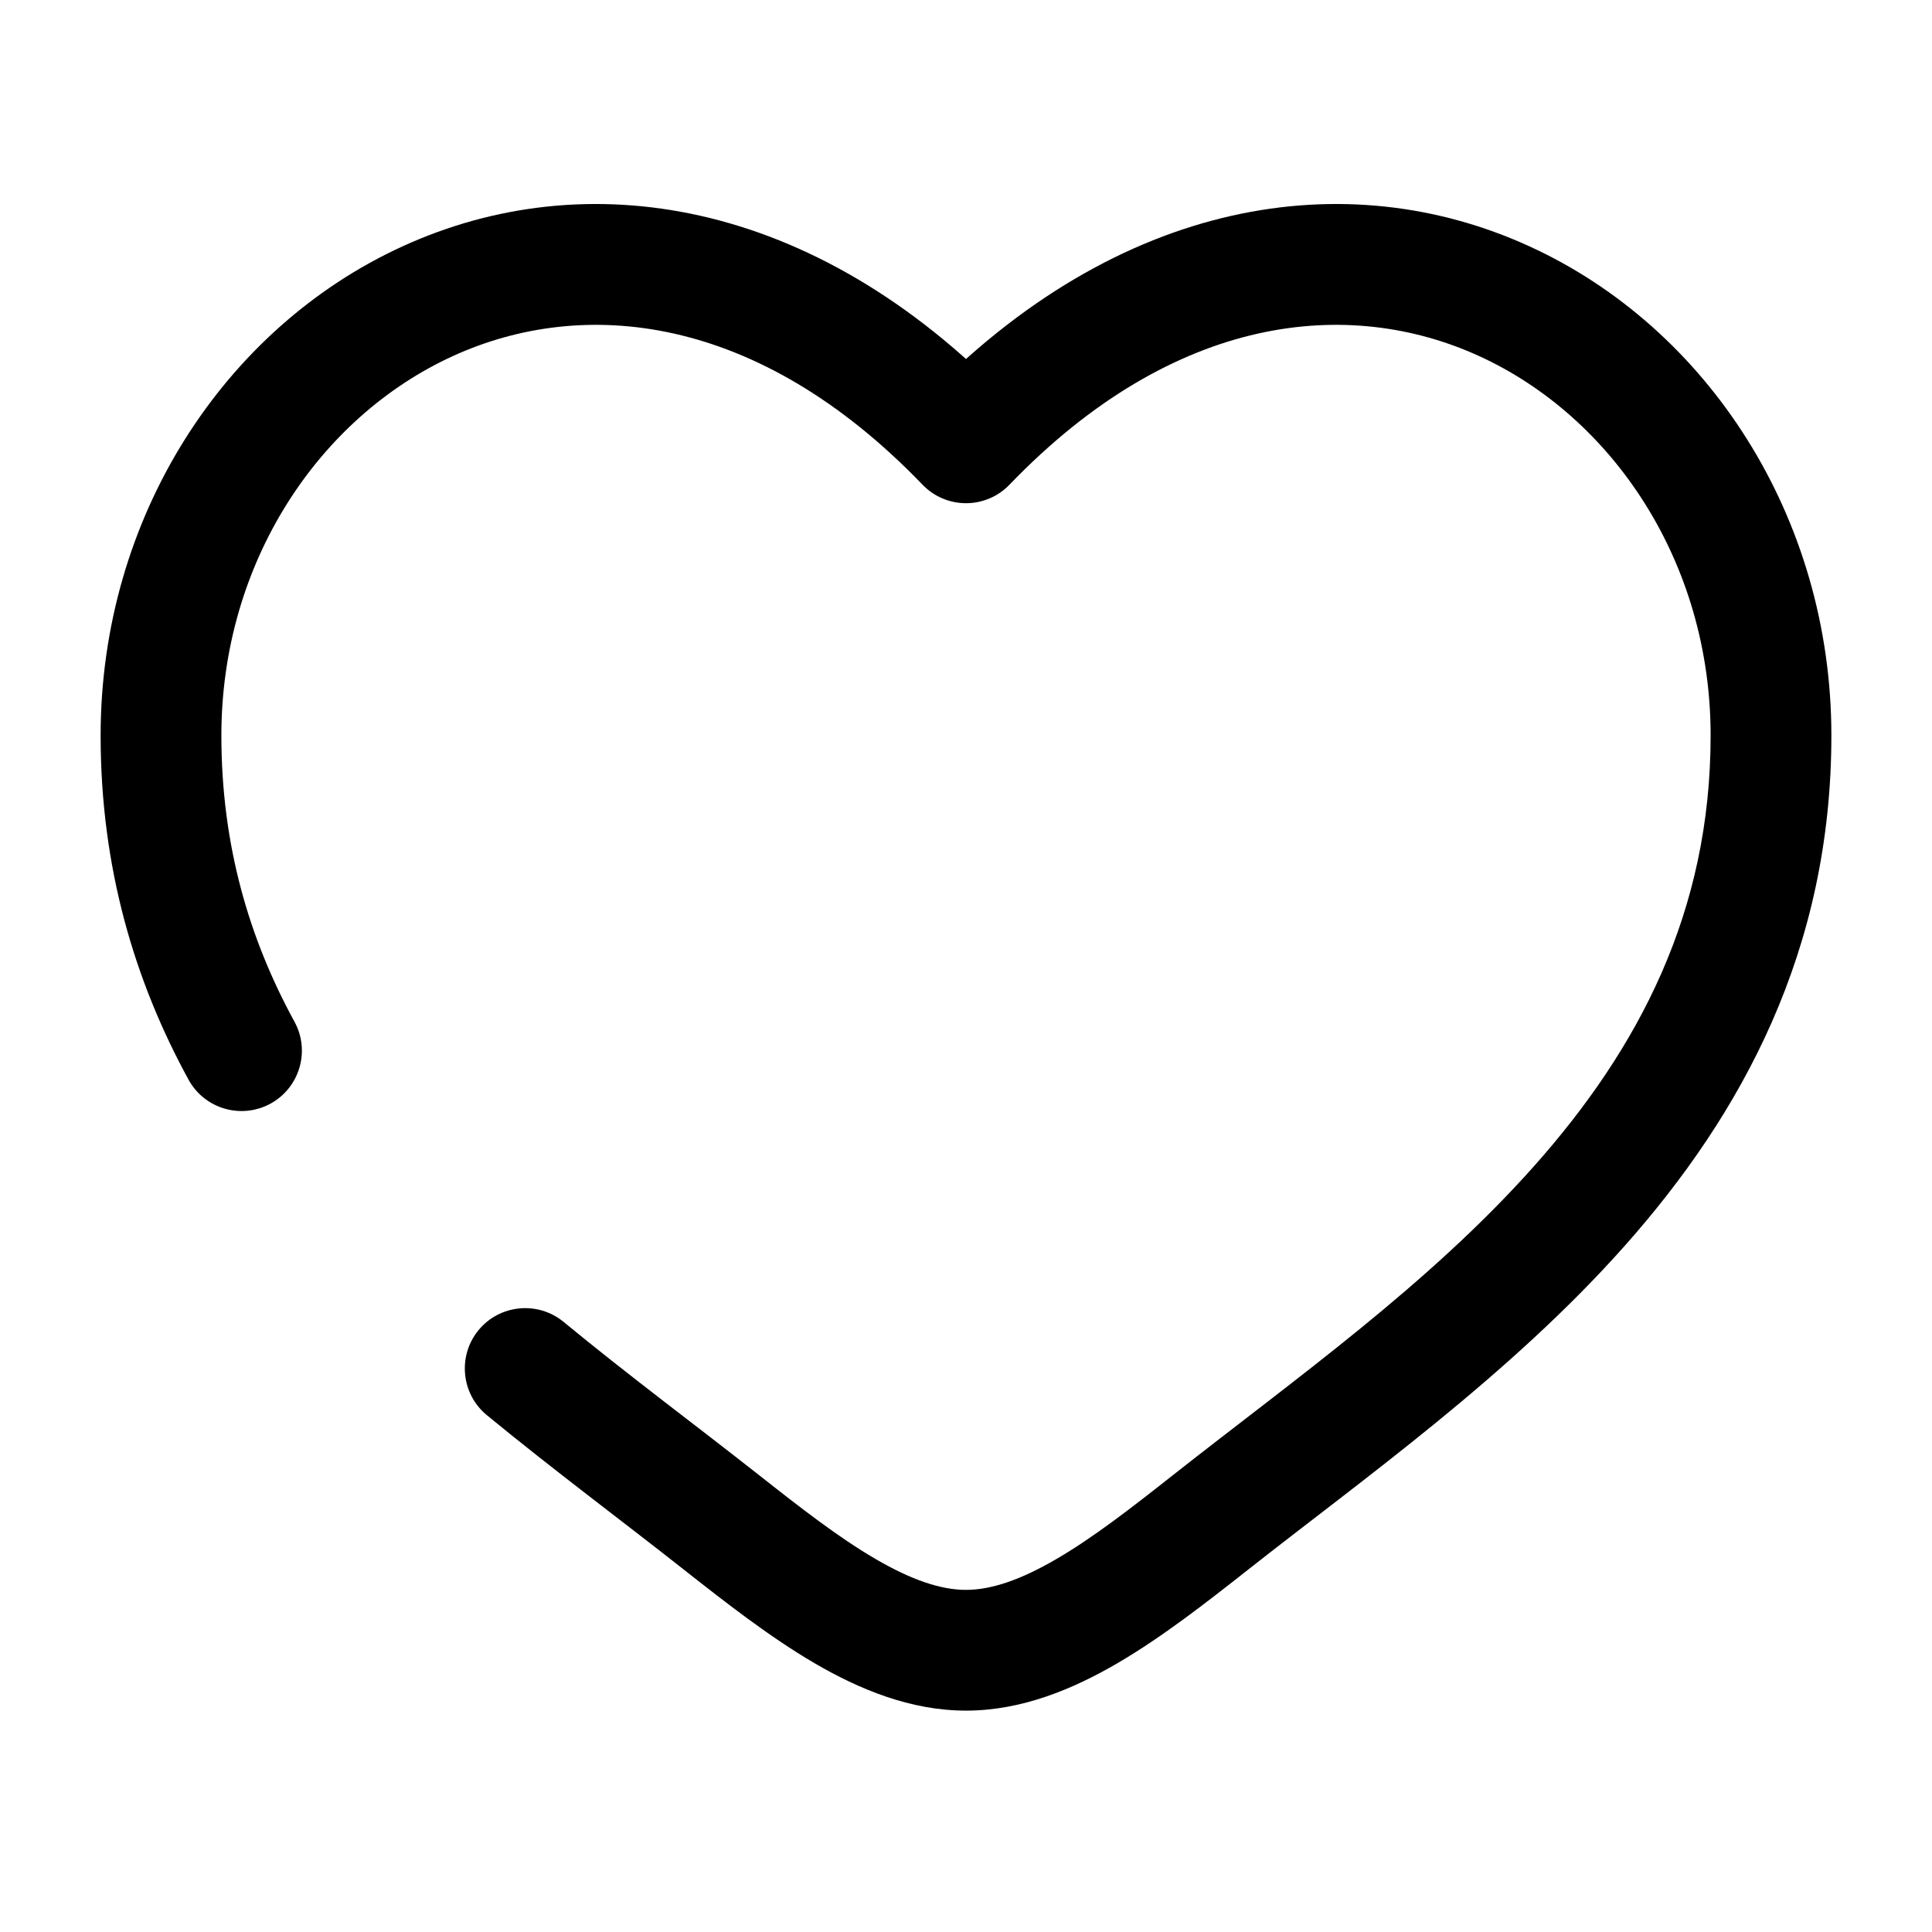
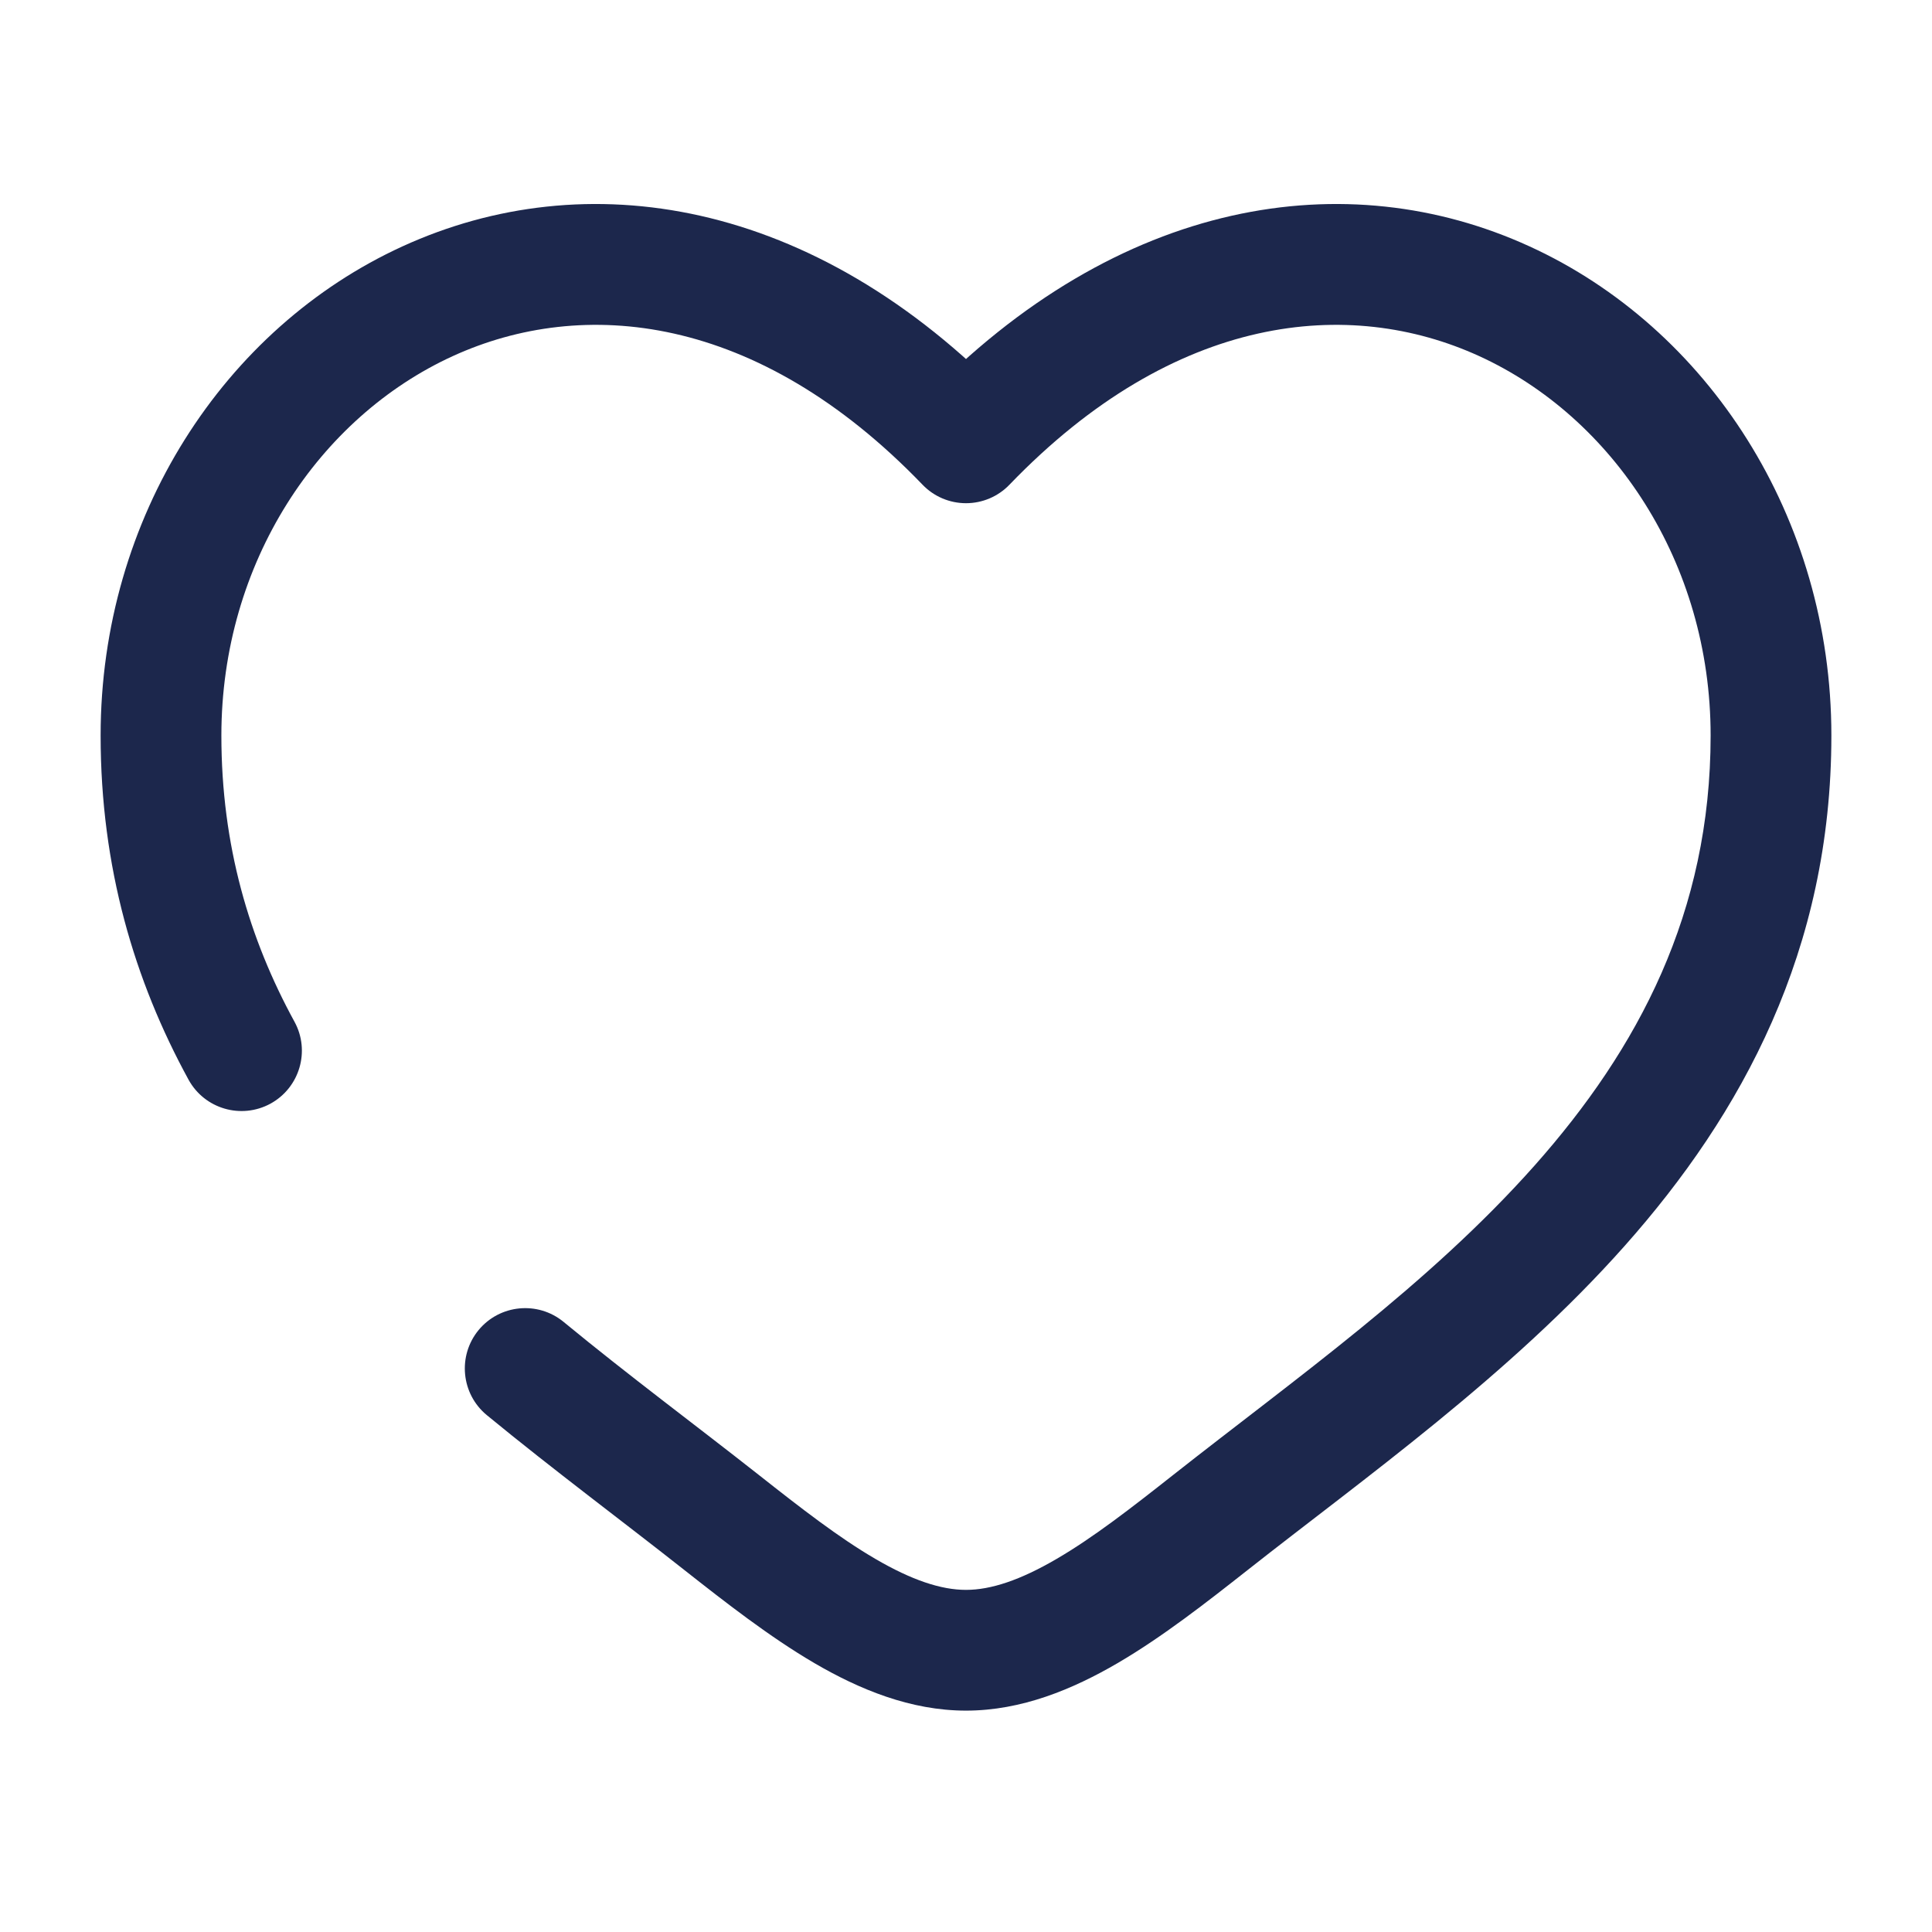
<svg xmlns="http://www.w3.org/2000/svg" width="800px" height="800px" viewBox="0 0 24 24" fill="none">
-   <g id="SVGRepo_bgCarrier" stroke-width="0" />
-   <g id="SVGRepo_tracerCarrier" stroke-linecap="round" stroke-linejoin="round" />
-   <g id="SVGRepo_iconCarrier">
-     <path d="M8.962 18.911L9.426 18.322L8.962 18.911ZM12 5.501L11.46 6.021C11.601 6.168 11.796 6.251 12 6.251C12.204 6.251 12.399 6.168 12.54 6.021L12 5.501ZM15.038 18.911L15.503 19.5L15.038 18.911ZM7.001 16.421C6.681 16.158 6.208 16.204 5.945 16.523C5.682 16.843 5.728 17.316 6.047 17.579L7.001 16.421ZM2.342 13.412C2.541 13.775 2.996 13.908 3.36 13.71C3.723 13.511 3.857 13.055 3.658 12.692L2.342 13.412ZM2.75 9.137C2.75 6.986 3.965 5.183 5.624 4.424C7.236 3.687 9.402 3.883 11.46 6.021L12.54 4.981C10.098 2.444 7.264 2.025 5.001 3.06C2.785 4.073 1.25 6.425 1.25 9.137H2.75ZM8.497 19.5C9.01 19.904 9.56 20.334 10.117 20.66C10.674 20.985 11.31 21.25 12 21.25V19.75C11.69 19.75 11.326 19.629 10.874 19.365C10.421 19.101 9.952 18.737 9.426 18.322L8.497 19.5ZM15.503 19.5C16.929 18.375 18.753 17.087 20.183 15.476C21.64 13.836 22.75 11.803 22.75 9.137H21.25C21.25 11.335 20.351 13.028 19.062 14.48C17.747 15.96 16.09 17.127 14.574 18.322L15.503 19.5ZM22.75 9.137C22.75 6.425 21.215 4.073 18.999 3.06C16.736 2.025 13.902 2.444 11.46 4.981L12.54 6.021C14.598 3.883 16.764 3.687 18.376 4.424C20.035 5.183 21.25 6.986 21.25 9.137H22.75ZM14.574 18.322C14.048 18.737 13.579 19.101 13.126 19.365C12.674 19.629 12.31 19.75 12 19.75V21.25C12.69 21.25 13.326 20.985 13.883 20.66C14.441 20.334 14.99 19.904 15.503 19.5L14.574 18.322ZM9.426 18.322C8.63 17.695 7.821 17.096 7.001 16.421L6.047 17.579C6.878 18.262 7.755 18.914 8.497 19.5L9.426 18.322ZM3.658 12.692C3.097 11.666 2.75 10.503 2.75 9.137H1.25C1.25 10.775 1.67 12.183 2.342 13.412L3.658 12.692Z" fill="#000000" />
-   </g>
+   <path d="M8.962 18.911L9.426 18.322L8.962 18.911ZM12 5.501L11.46 6.021C11.601 6.168 11.796 6.251 12 6.251C12.204 6.251 12.399 6.168 12.54 6.021L12 5.501ZM15.038 18.911L15.503 19.5L15.038 18.911ZM7.001 16.421C6.681 16.158 6.208 16.204 5.945 16.523C5.682 16.843 5.728 17.316 6.047 17.579L7.001 16.421ZM2.342 13.412C2.541 13.775 2.996 13.908 3.36 13.71C3.723 13.511 3.857 13.055 3.658 12.692L2.342 13.412ZM2.75 9.137C2.75 6.986 3.965 5.183 5.624 4.424C7.236 3.687 9.402 3.883 11.46 6.021L12.54 4.981C10.098 2.444 7.264 2.025 5.001 3.06C2.785 4.073 1.25 6.425 1.25 9.137H2.75ZM8.497 19.5C9.01 19.904 9.56 20.334 10.117 20.66C10.674 20.985 11.31 21.25 12 21.25V19.75C11.69 19.75 11.326 19.629 10.874 19.365C10.421 19.101 9.952 18.737 9.426 18.322L8.497 19.5ZM15.503 19.5C16.929 18.375 18.753 17.087 20.183 15.476C21.64 13.836 22.75 11.803 22.75 9.137H21.25C21.25 11.335 20.351 13.028 19.062 14.48C17.747 15.96 16.09 17.127 14.574 18.322L15.503 19.5ZM22.75 9.137C22.75 6.425 21.215 4.073 18.999 3.06C16.736 2.025 13.902 2.444 11.46 4.981L12.54 6.021C14.598 3.883 16.764 3.687 18.376 4.424C20.035 5.183 21.25 6.986 21.25 9.137H22.75ZM14.574 18.322C14.048 18.737 13.579 19.101 13.126 19.365C12.674 19.629 12.31 19.75 12 19.75V21.25C12.69 21.25 13.326 20.985 13.883 20.66C14.441 20.334 14.99 19.904 15.503 19.5L14.574 18.322ZM9.426 18.322C8.63 17.695 7.821 17.096 7.001 16.421L6.047 17.579C6.878 18.262 7.755 18.914 8.497 19.5L9.426 18.322ZM3.658 12.692C3.097 11.666 2.75 10.503 2.75 9.137H1.25C1.25 10.775 1.67 12.183 2.342 13.412L3.658 12.692Z" fill="#1C274C" />
</svg>
